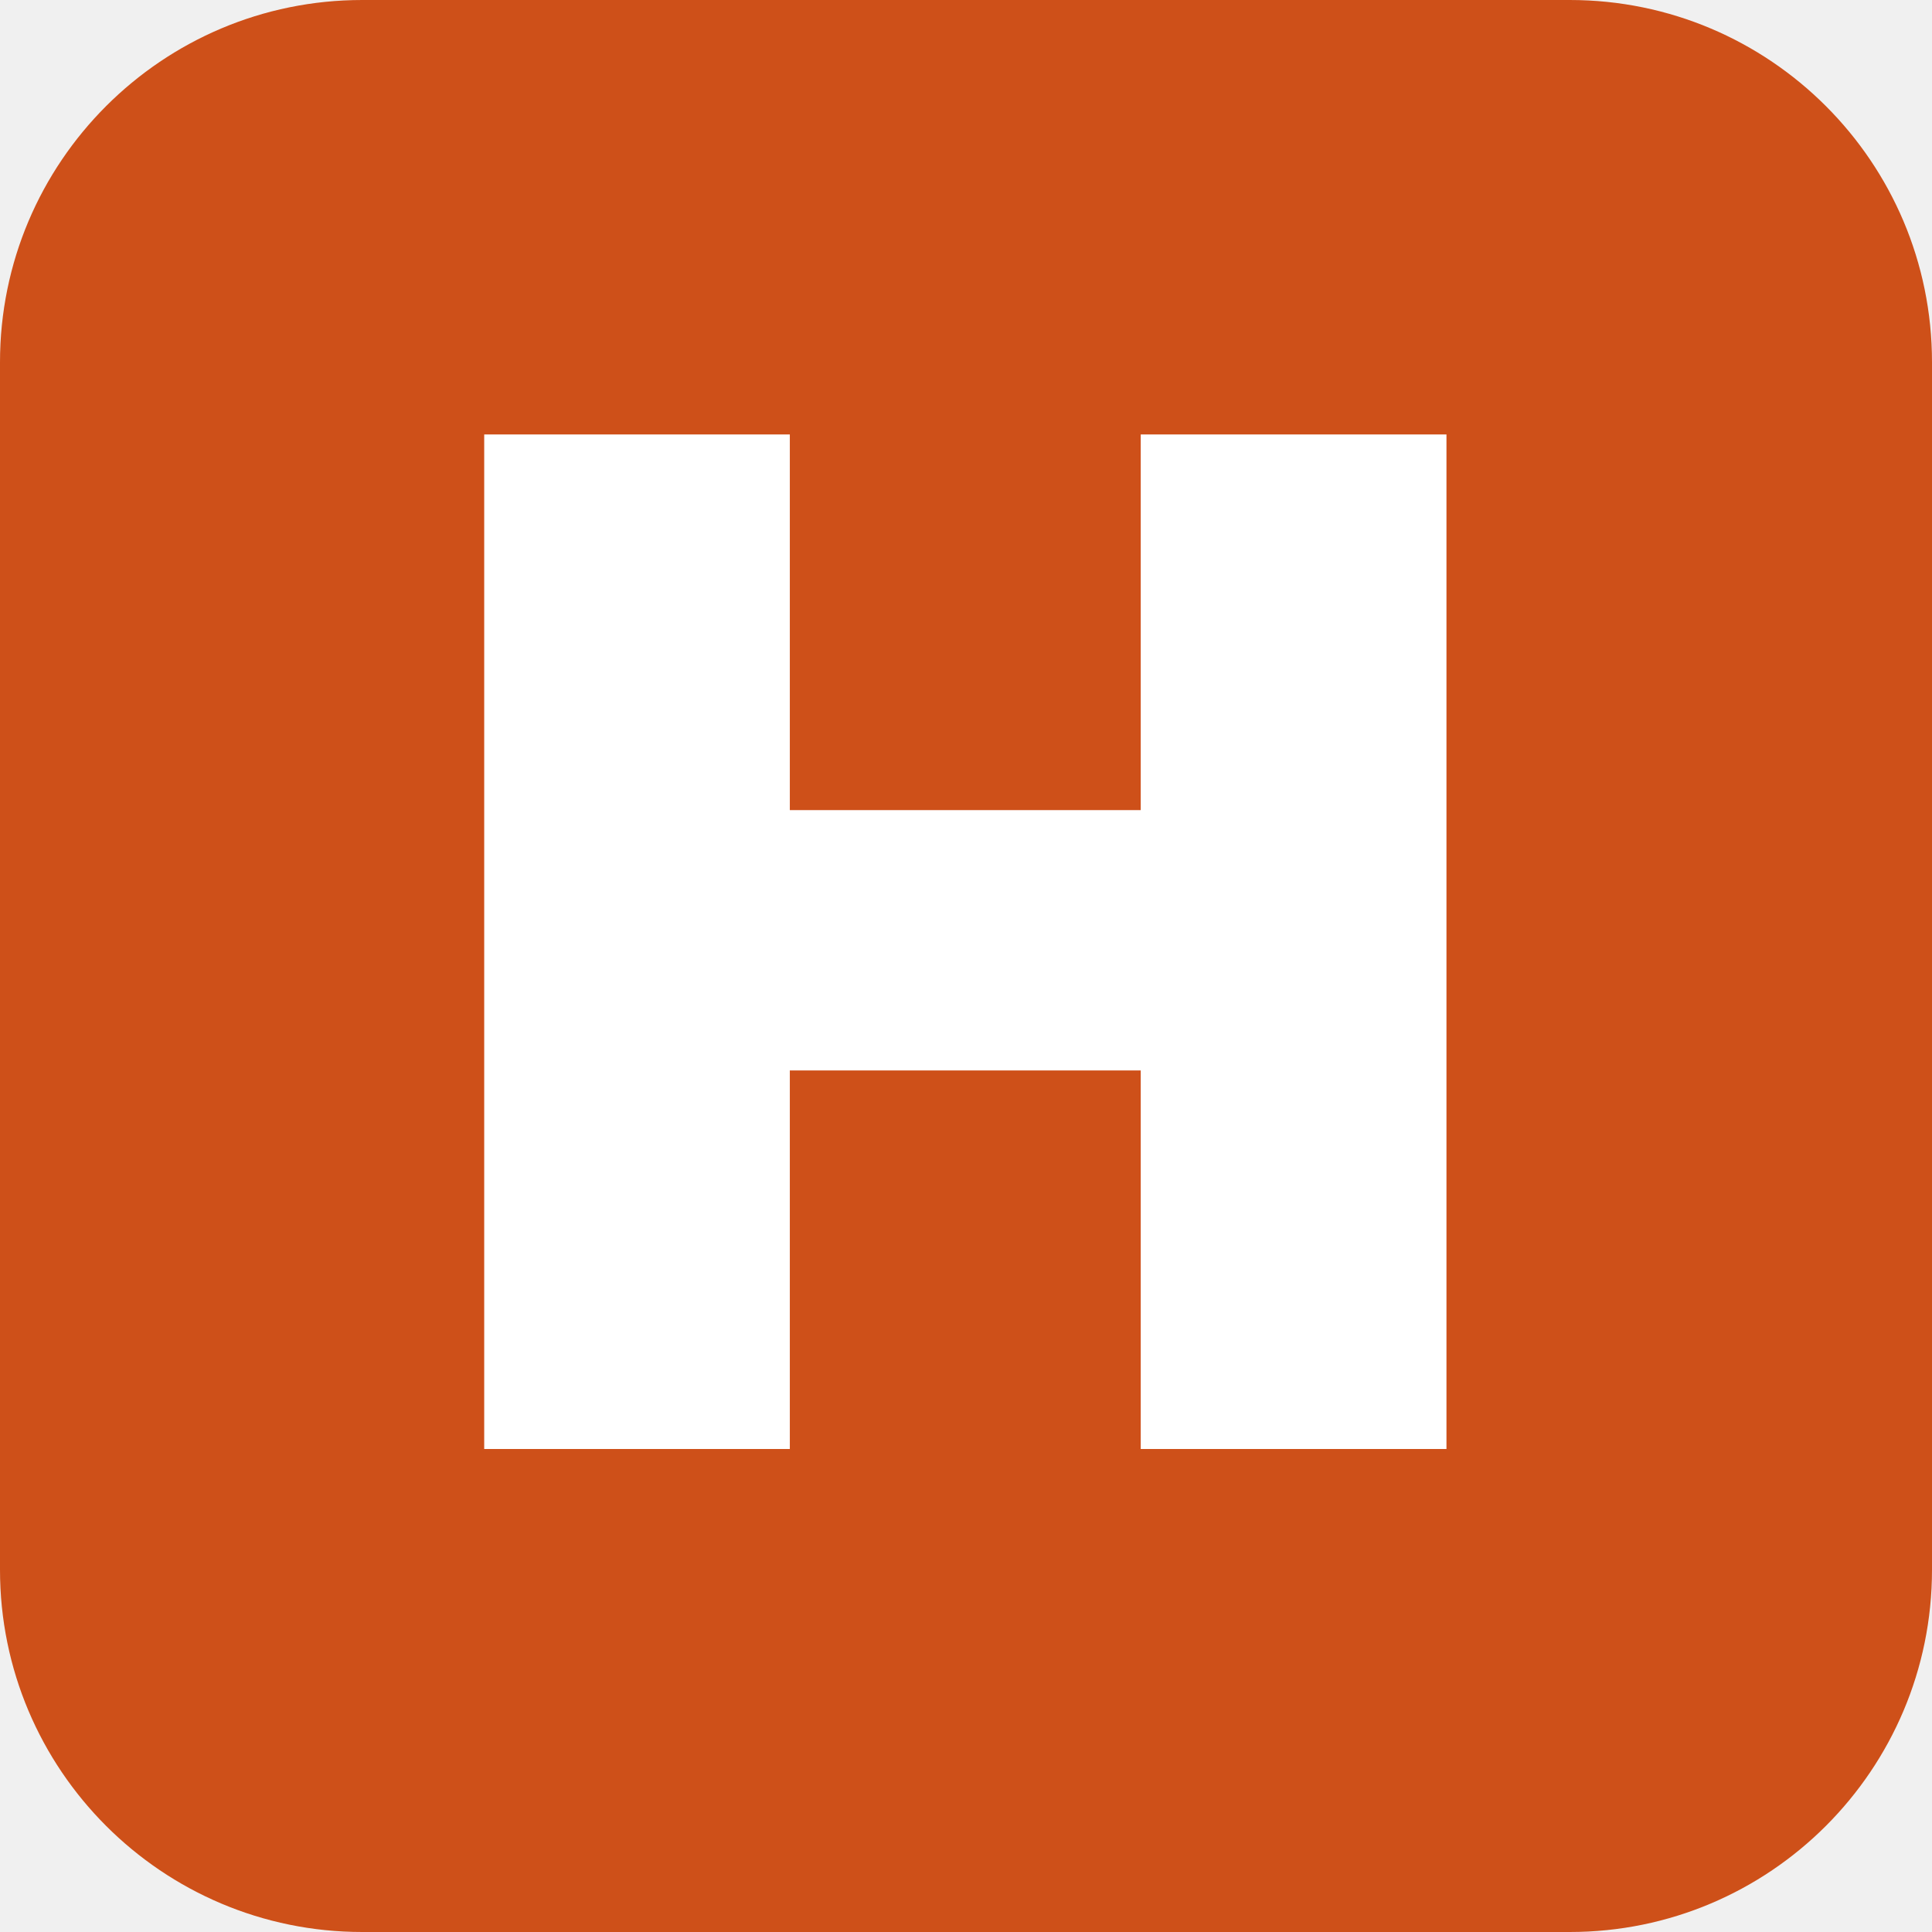
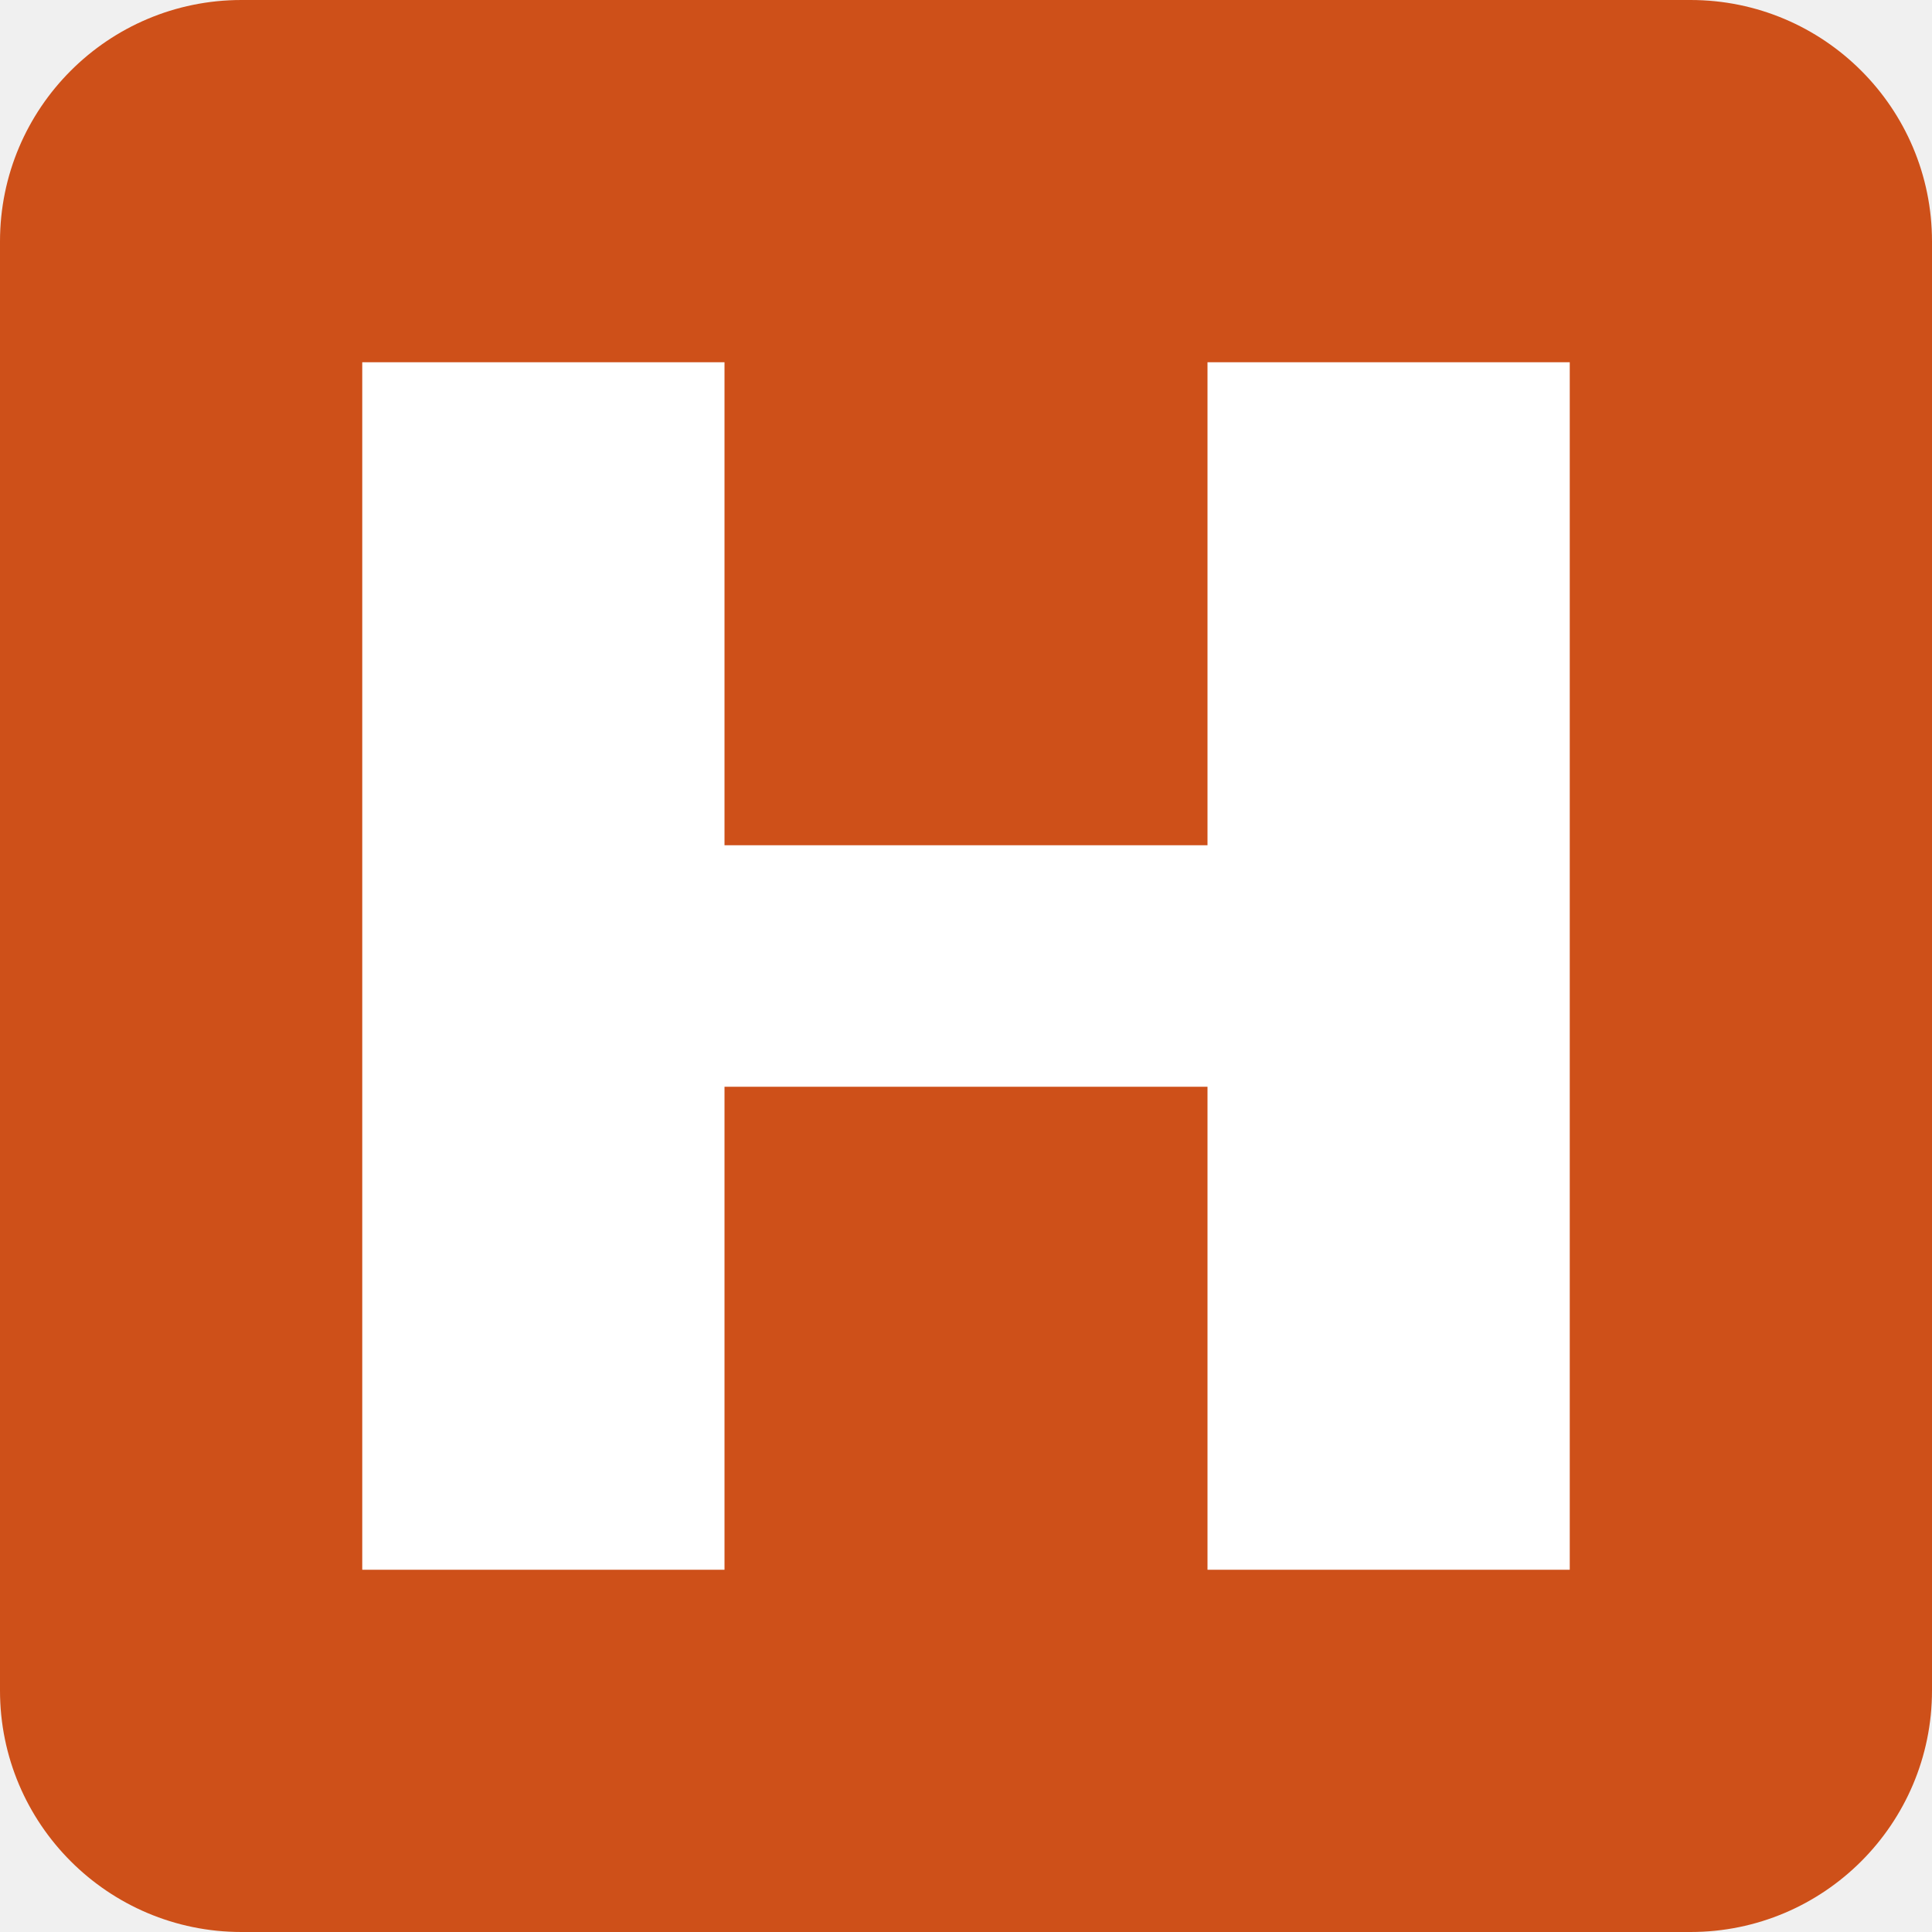
<svg xmlns="http://www.w3.org/2000/svg" width="16" height="16" viewBox="0 0 16 16" fill="none">
-   <rect width="16" height="16" rx="3" fill="#CE5019" />
-   <path d="M9.447 12V8.865H6.541V12H4.01V3.598H6.541V6.709H9.447V3.598H11.979V12H9.447Z" fill="white" />
+   <rect width="16" height="16" rx="2" fill="#CE5019" />
+   <path d="M3 3H6V7H10V3H13V13H10V9H6V13H3V3Z" fill="white" />
</svg>
